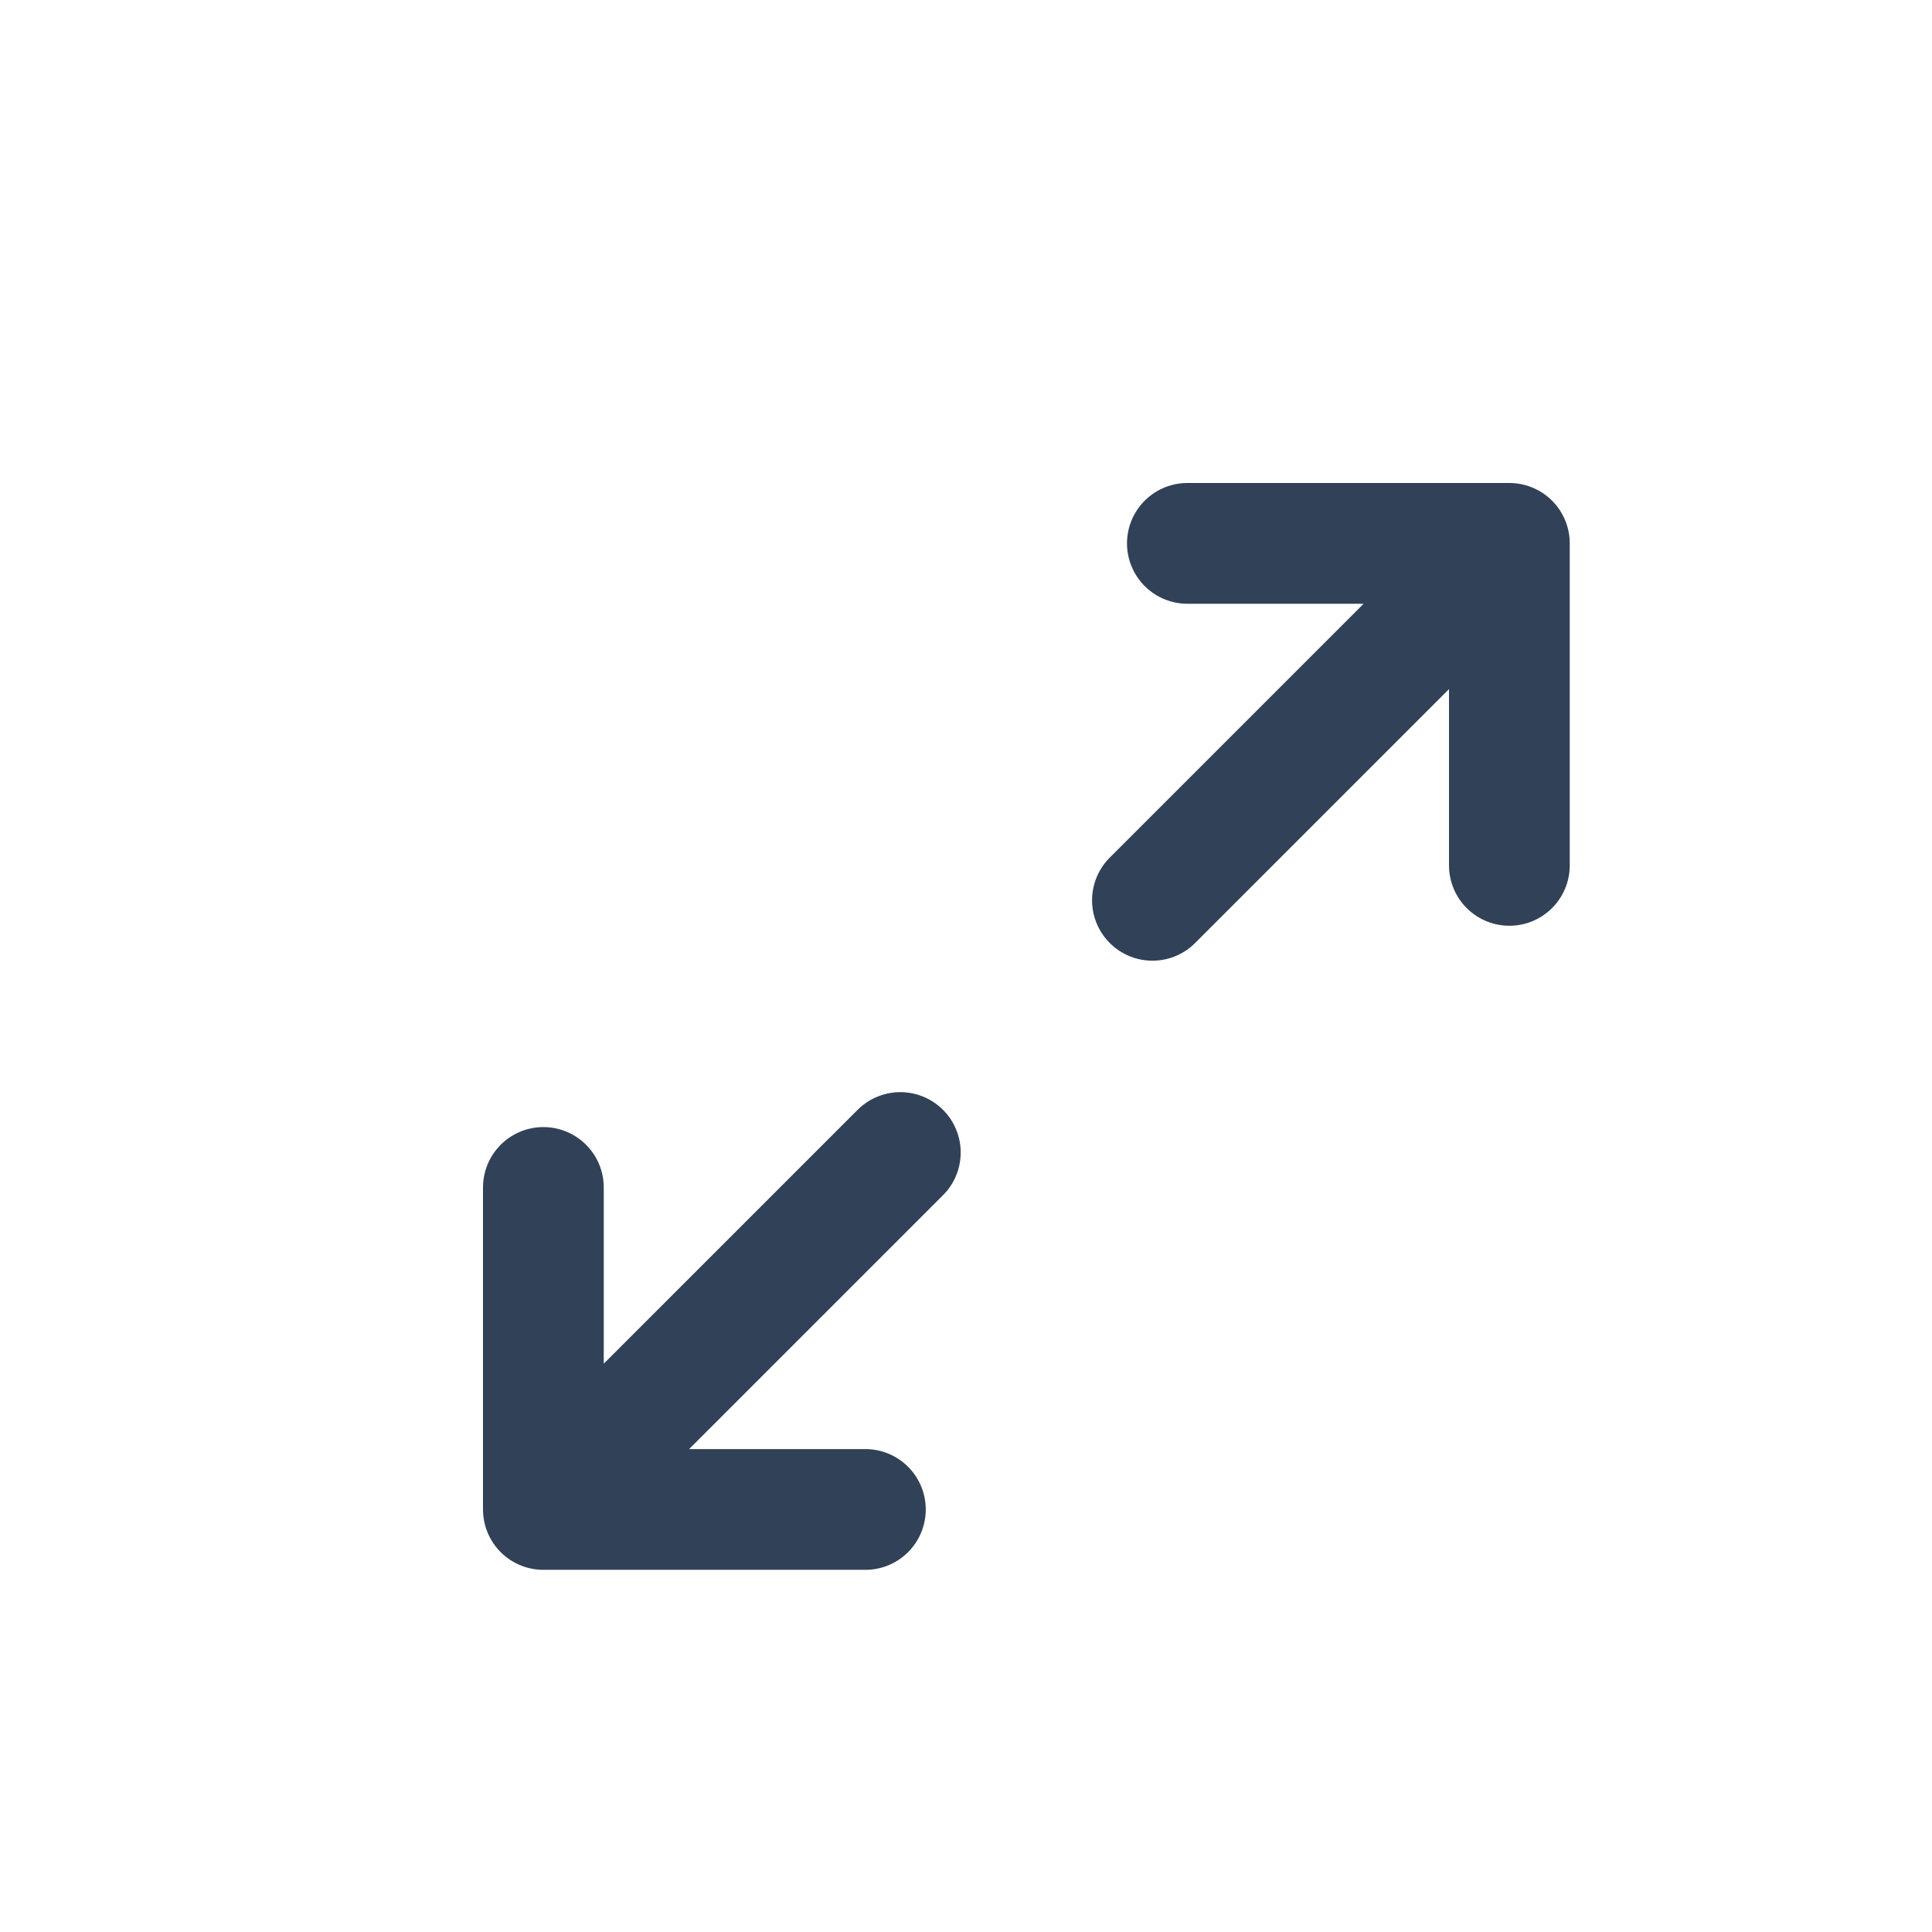
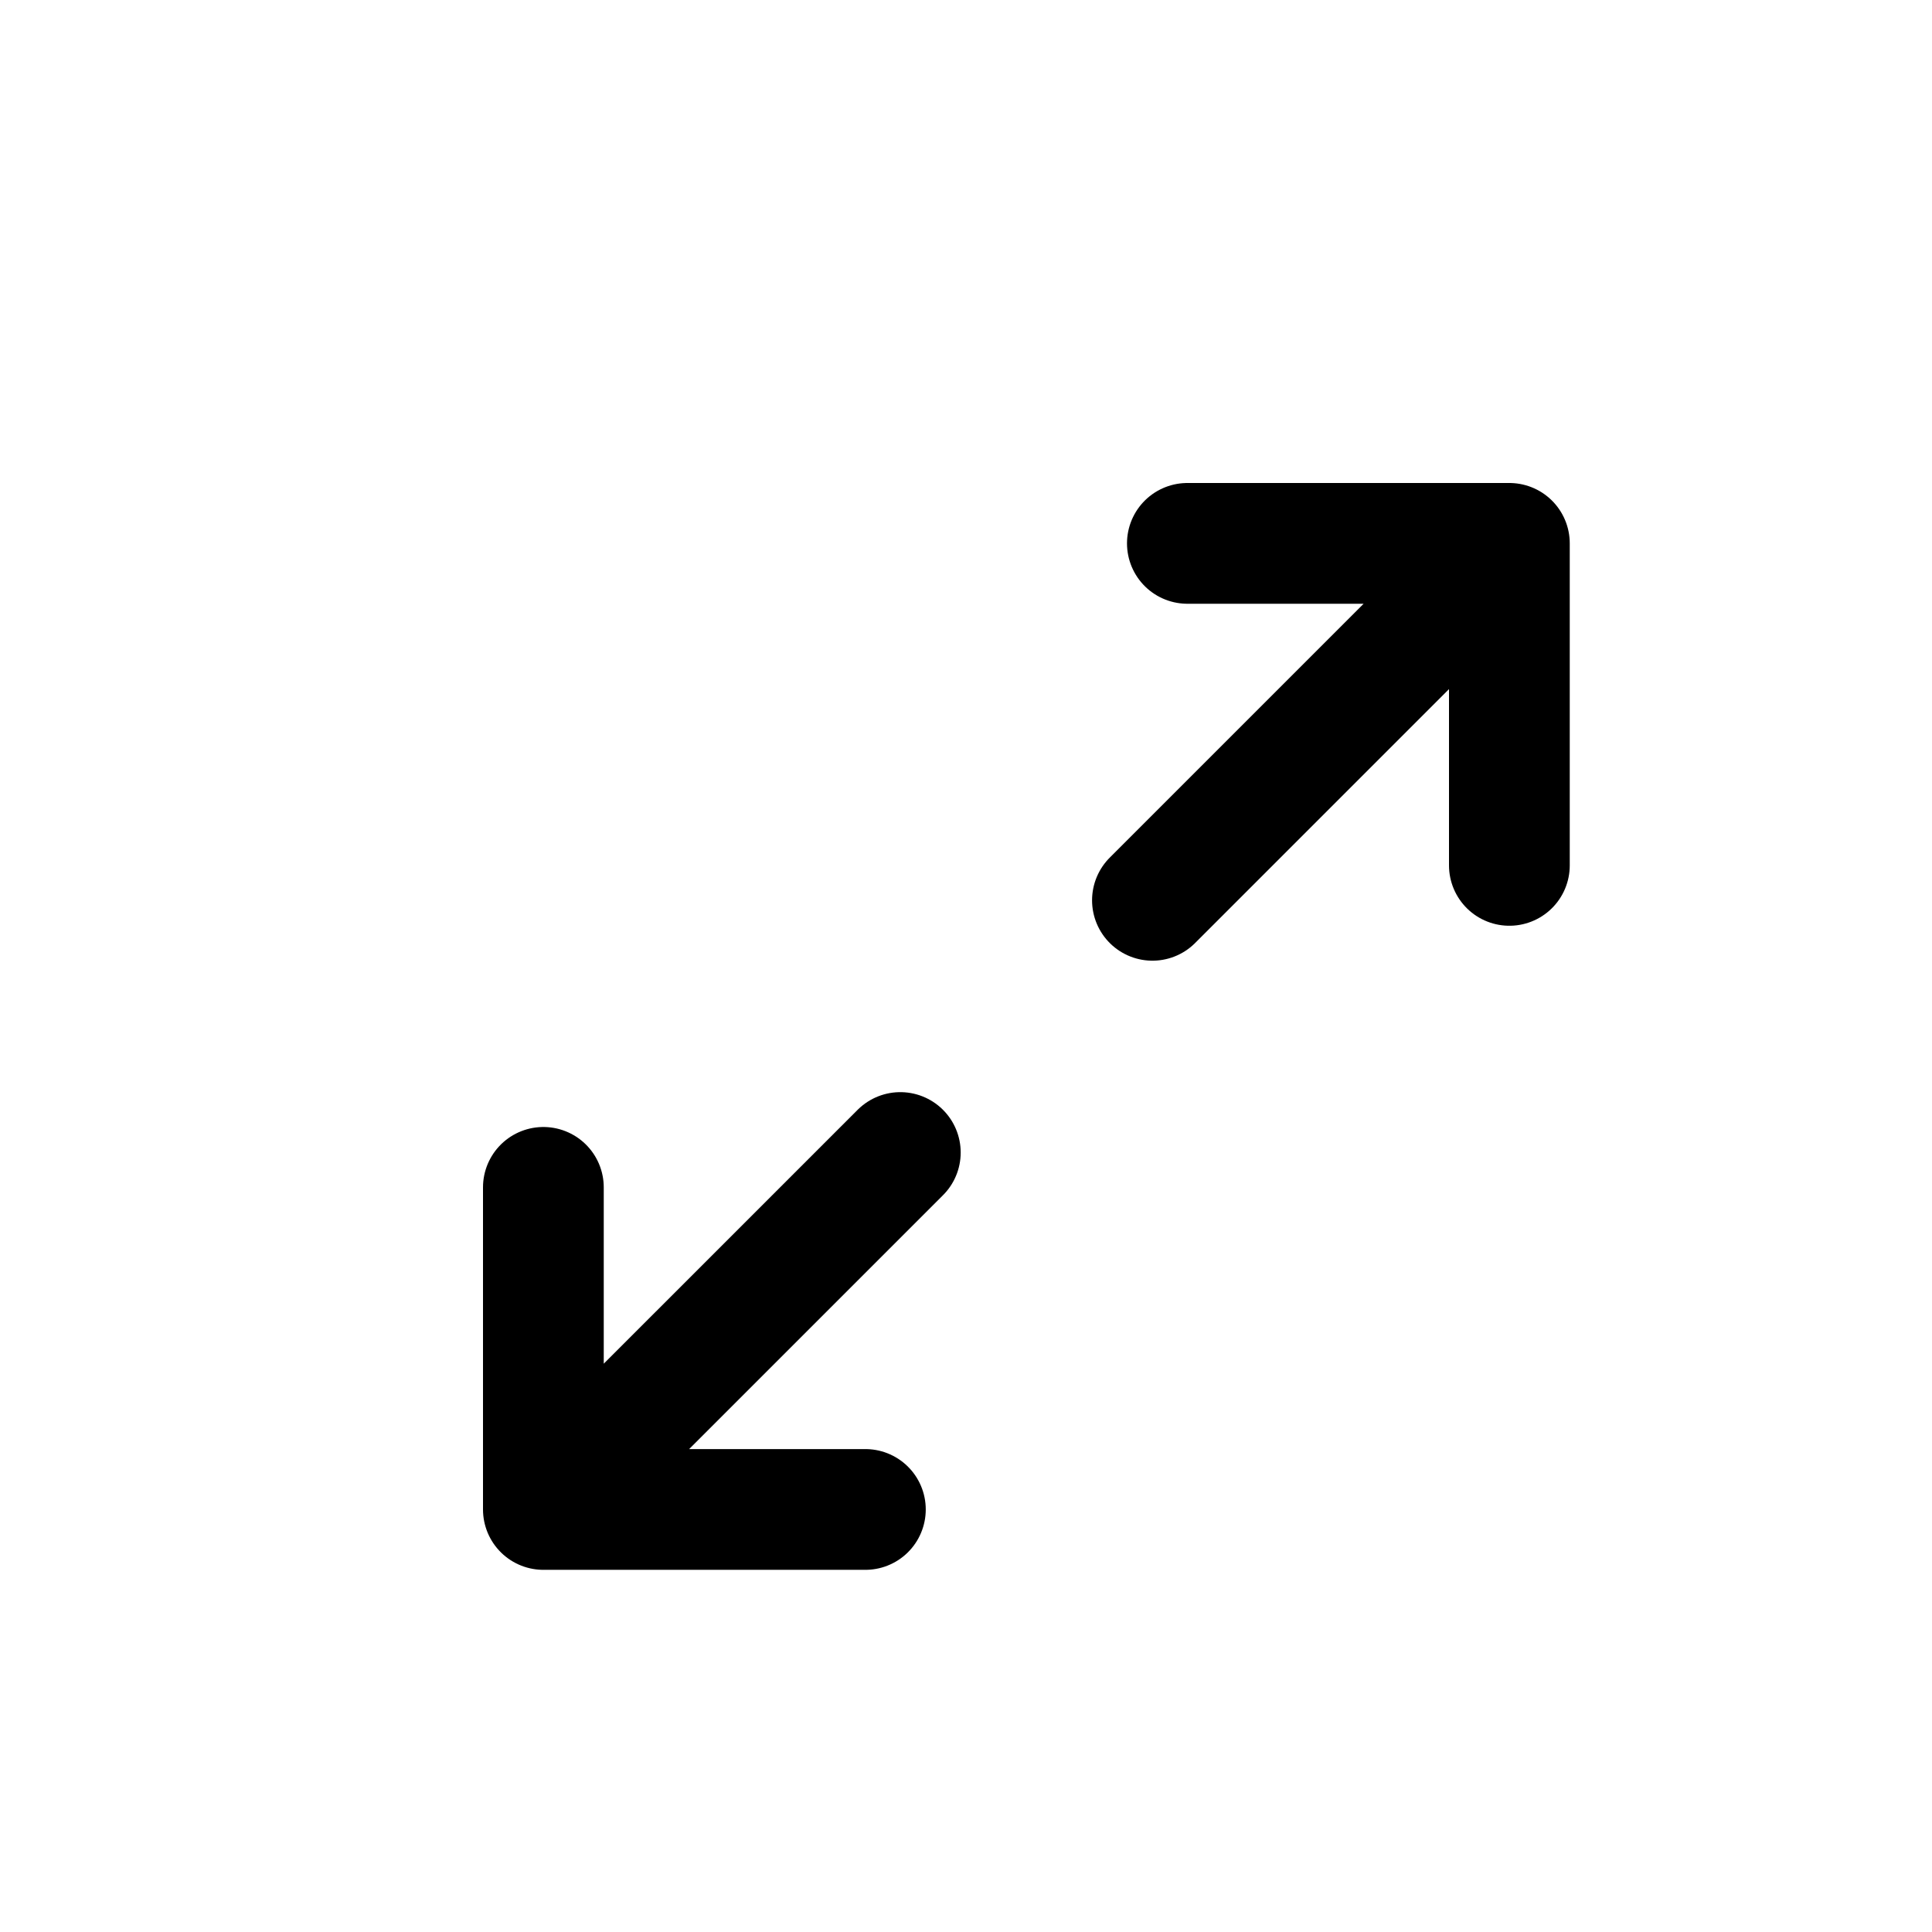
- <svg xmlns="http://www.w3.org/2000/svg" width="24" height="24" viewBox="0 0 24 24" fill="none">
-   <path d="M6.75 14.751L6.75 18.751L10.75 18.751M18.28 7.22L14.316 11.184M7.22 18.281L11.184 14.317M18.75 10.75V6.75H14.75" stroke="#314158" stroke-width="1.5" stroke-linecap="round" stroke-linejoin="round" />
+ <svg fill="none" viewBox="0 0 24 24">
+   <path stroke="currentColor" stroke-linecap="round" stroke-linejoin="round" stroke-width="1.5" d="M6.75 14.75v4.001h4M18.28 7.22l-3.964 3.964M7.22 18.281l3.964-3.964m7.566-3.567v-4h-4" />
</svg>
